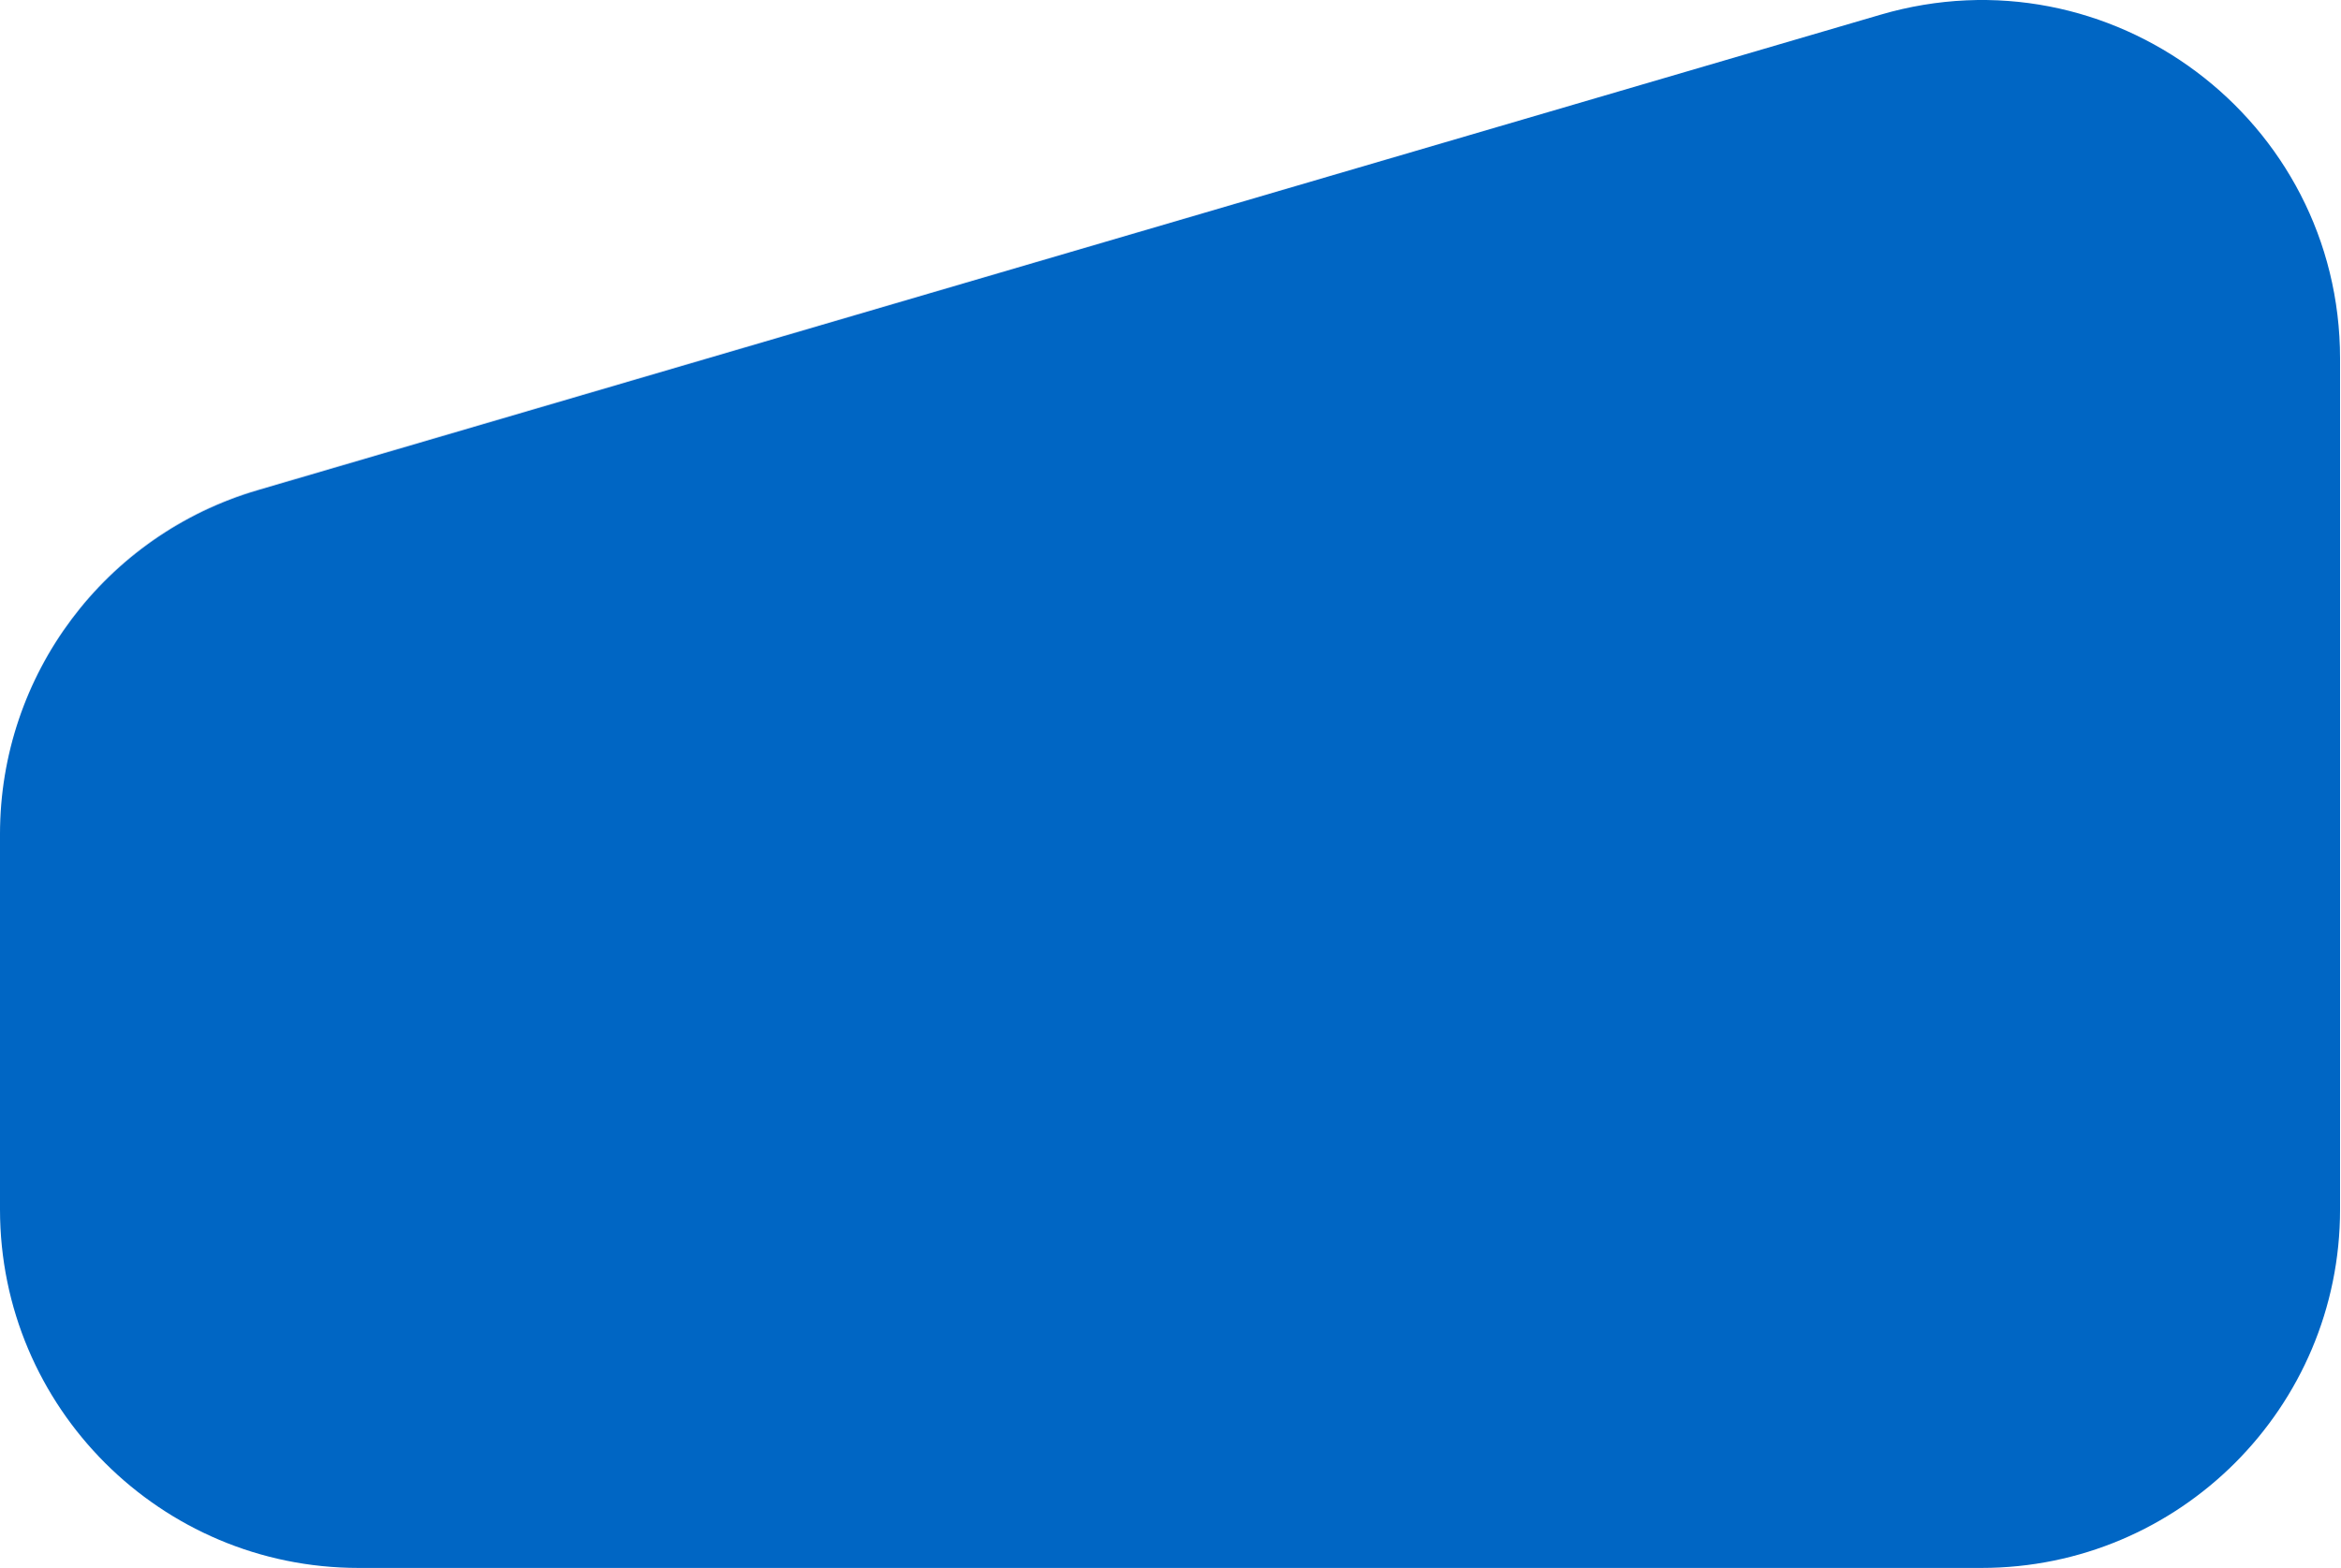
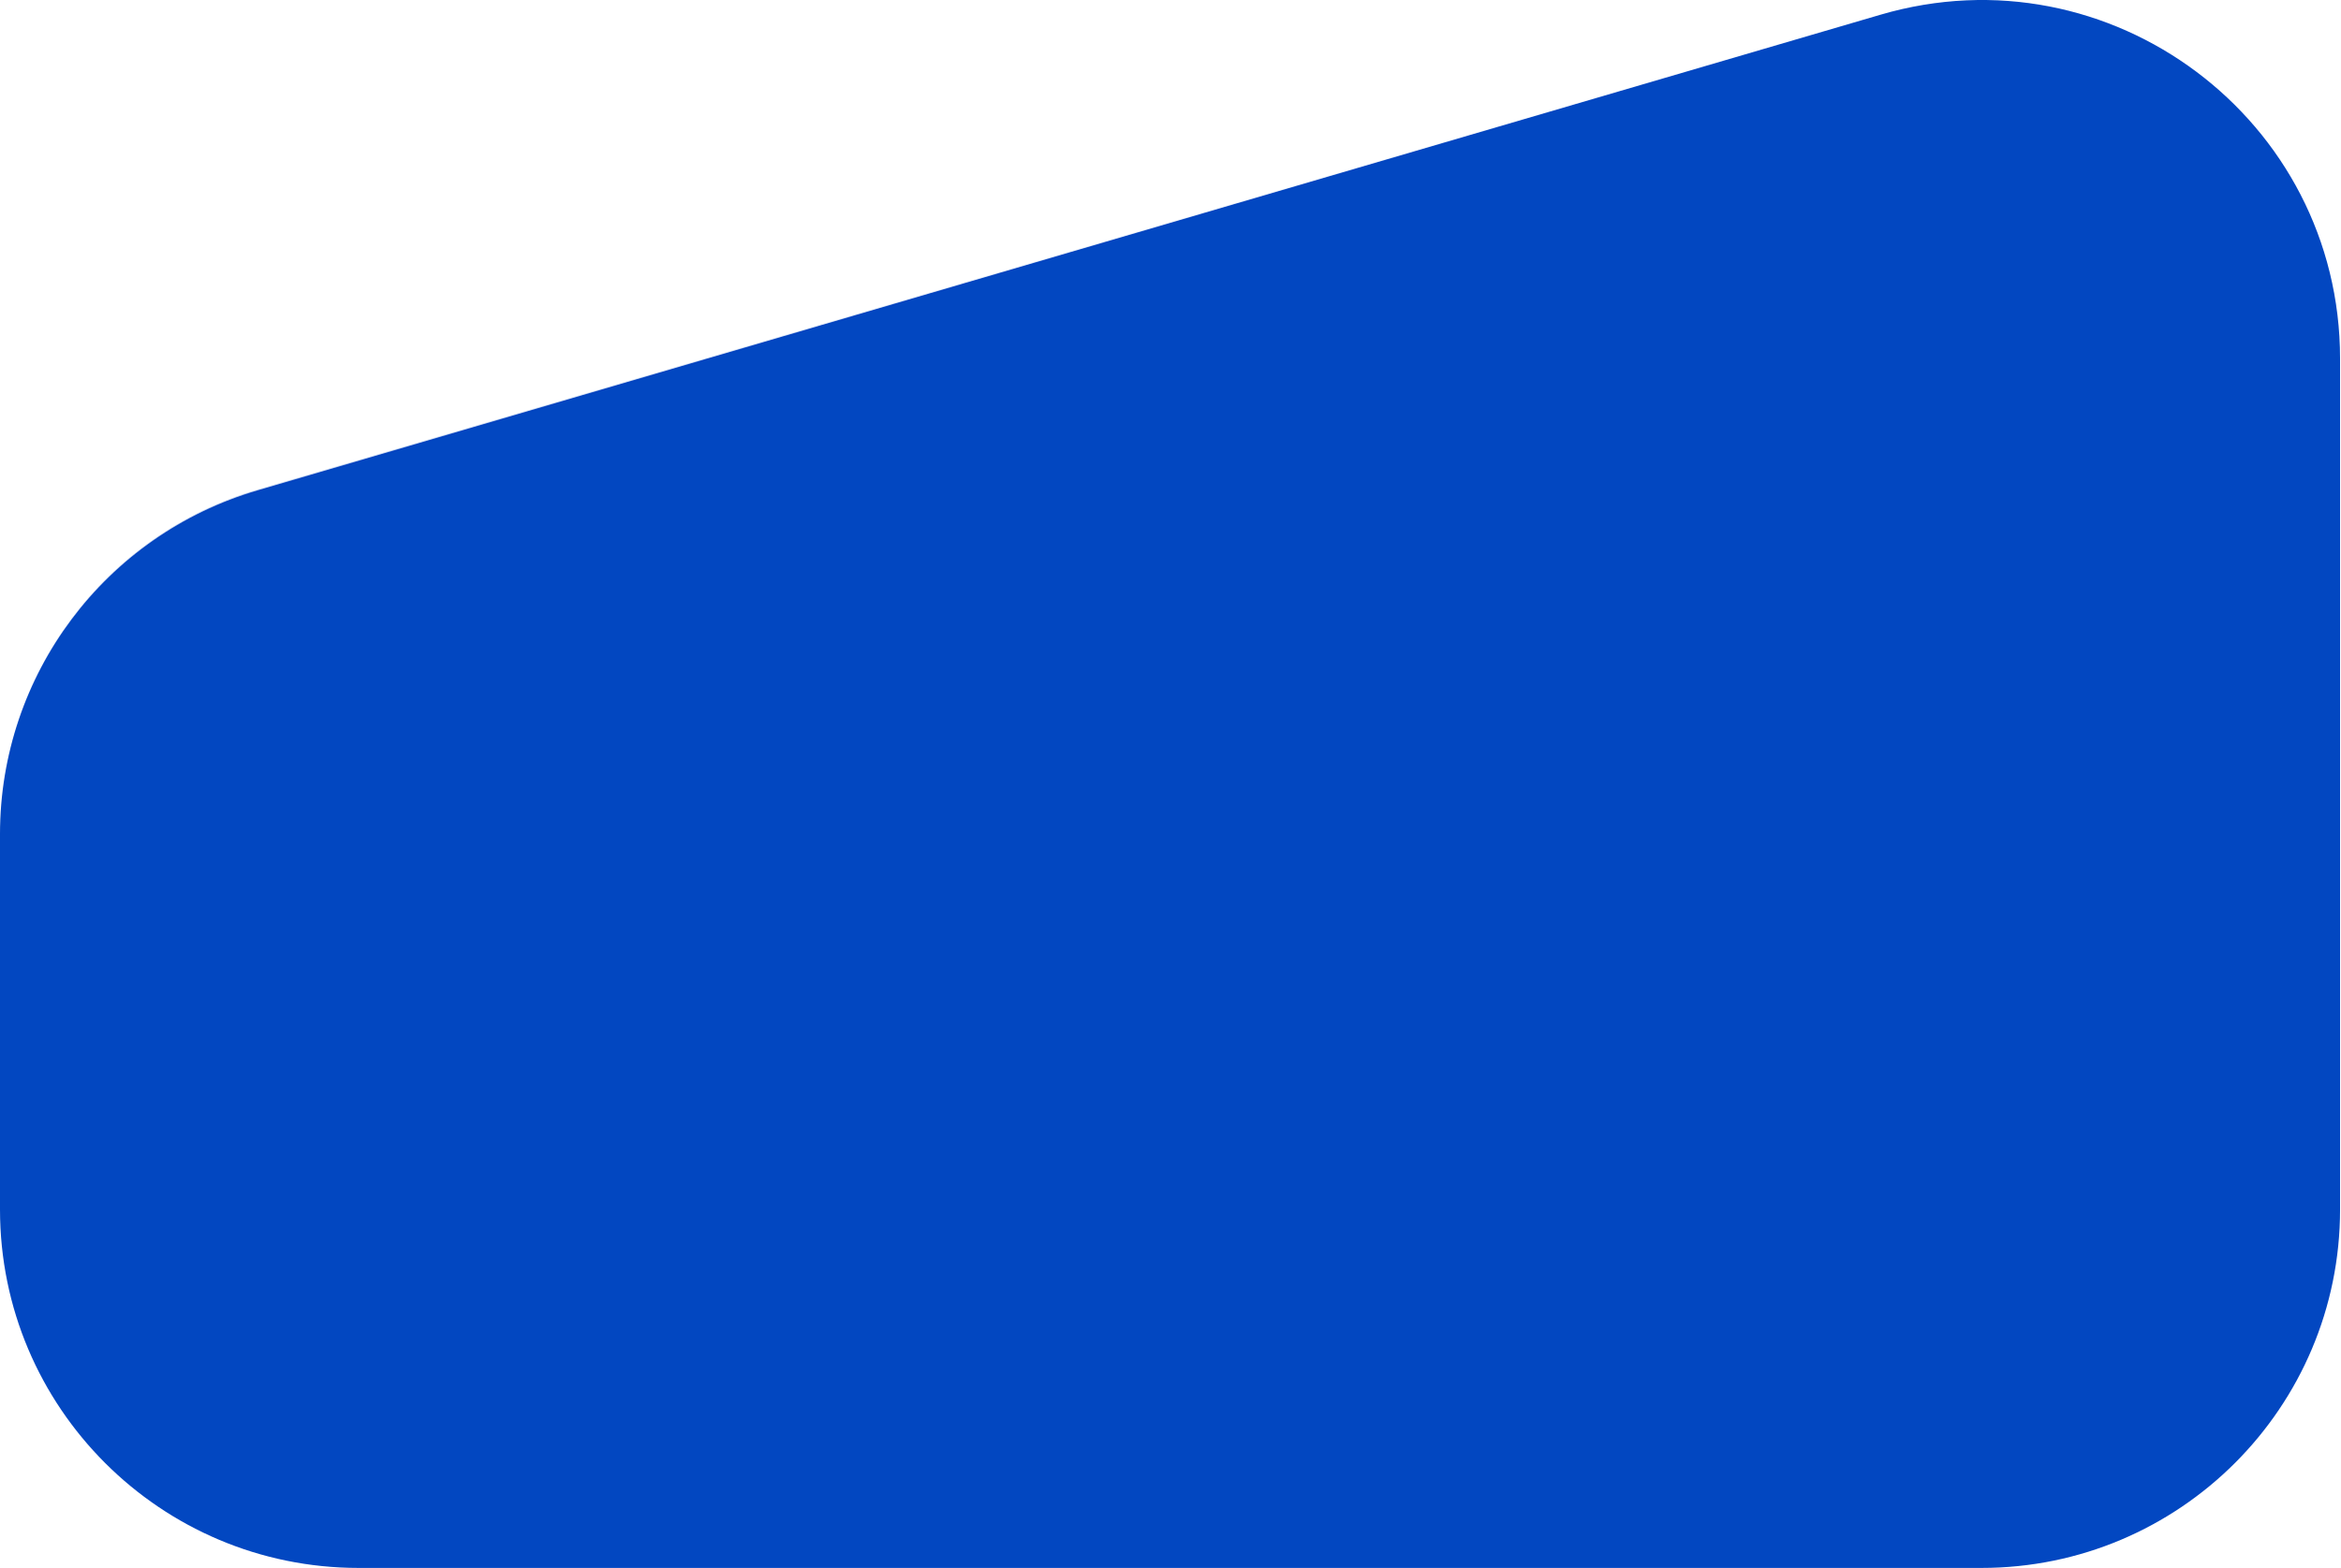
<svg xmlns="http://www.w3.org/2000/svg" preserveAspectRatio="none" overflow="visible" style="display: block;" width="261" height="174.967" viewBox="0 0 261 174.967" fill="none">
-   <path id="Rectangle 34624198" d="M0 93.075C0 75.317 11.708 59.685 28.75 54.69L209.75 1.64C235.361 -5.866 261 13.337 261 40.025V134.967C261 157.058 243.091 174.967 221 174.967H40C17.909 174.967 0 157.058 0 134.967V93.075Z" fill="#0066C4" />
+   <path id="Rectangle 34624198" d="M0 93.075C0 75.317 11.708 59.685 28.75 54.69L209.75 1.64C235.361 -5.866 261 13.337 261 40.025V134.967C261 157.058 243.091 174.967 221 174.967H40C17.909 174.967 0 157.058 0 134.967V93.075Z" fill="#0247C1" />
</svg>
